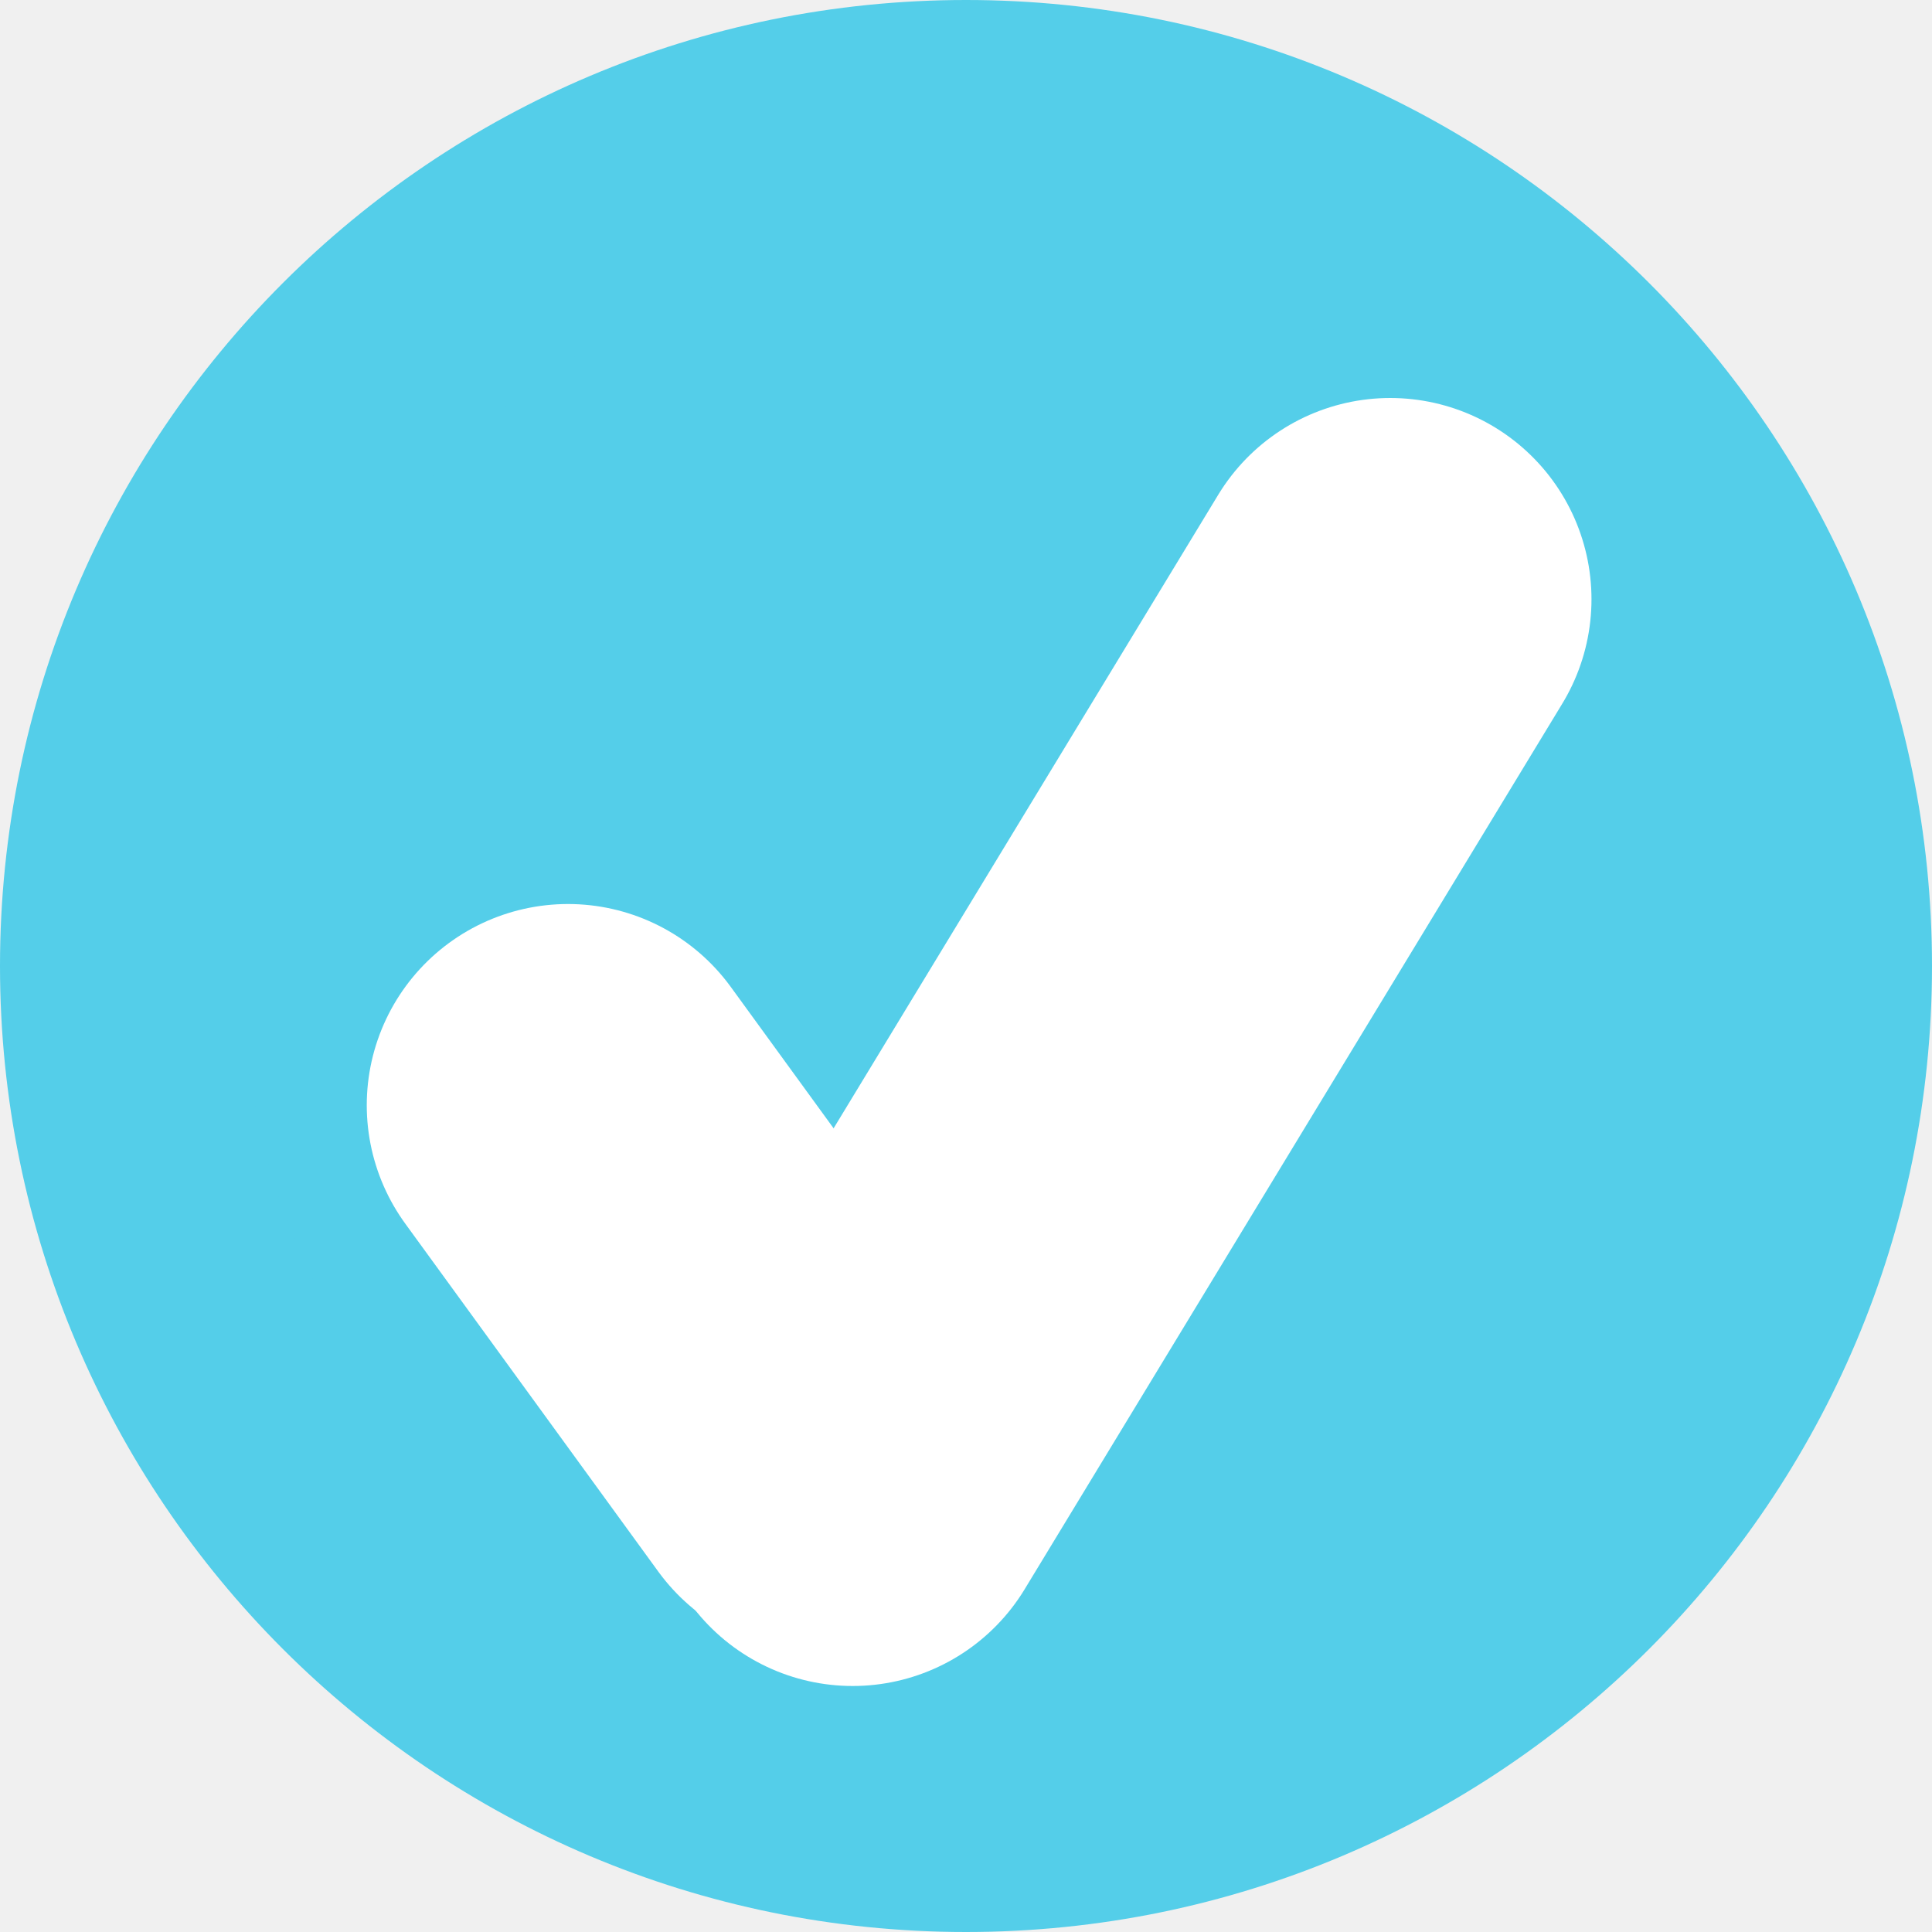
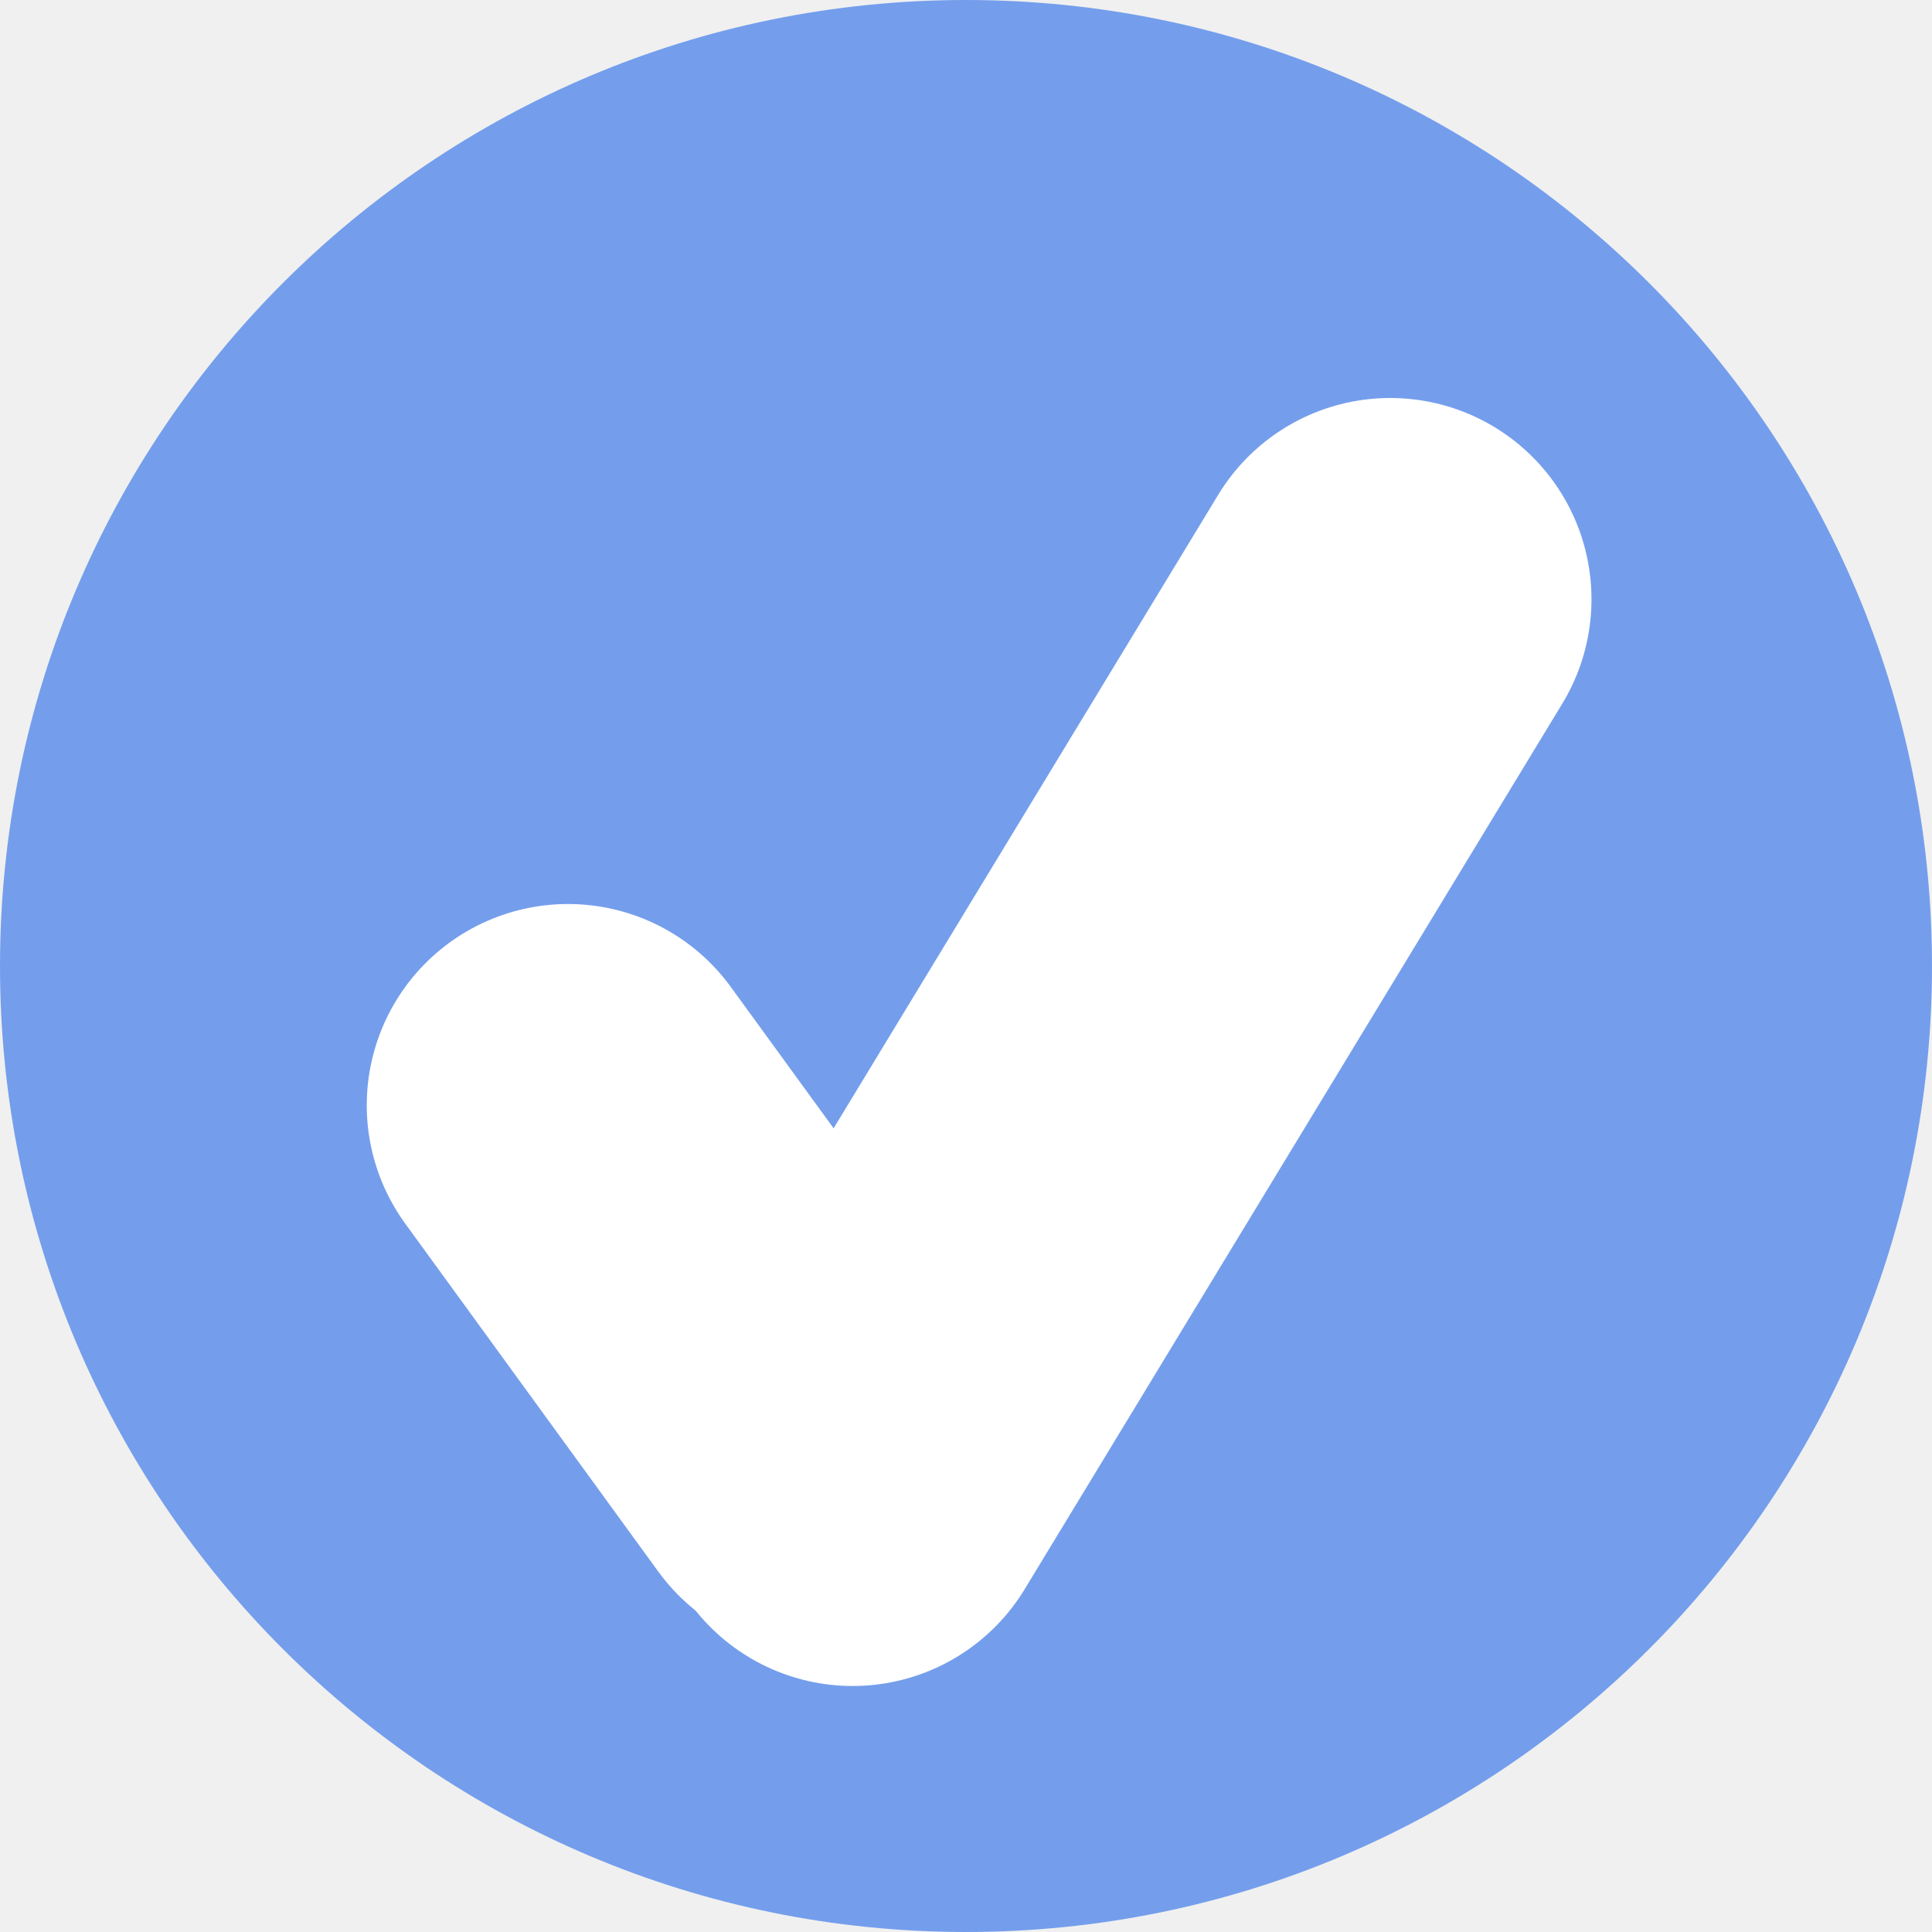
<svg xmlns="http://www.w3.org/2000/svg" width="24" height="24" viewBox="0 0 24 24" fill="none">
-   <circle cx="12" cy="12" r="10.5" fill="#54CEE9" stroke="#54CEE9" stroke-width="3" />
+   <circle cx="12" cy="12" r="10.5" fill="#749eec" stroke="#749eec" stroke-width="3" />
  <path d="M7.056 13.73L10.199 18.052" stroke="white" stroke-width="5" stroke-linecap="round" />
  <path d="M10.592 18.444L17.27 7.444" stroke="white" stroke-width="5" stroke-linecap="round" />
</svg>
